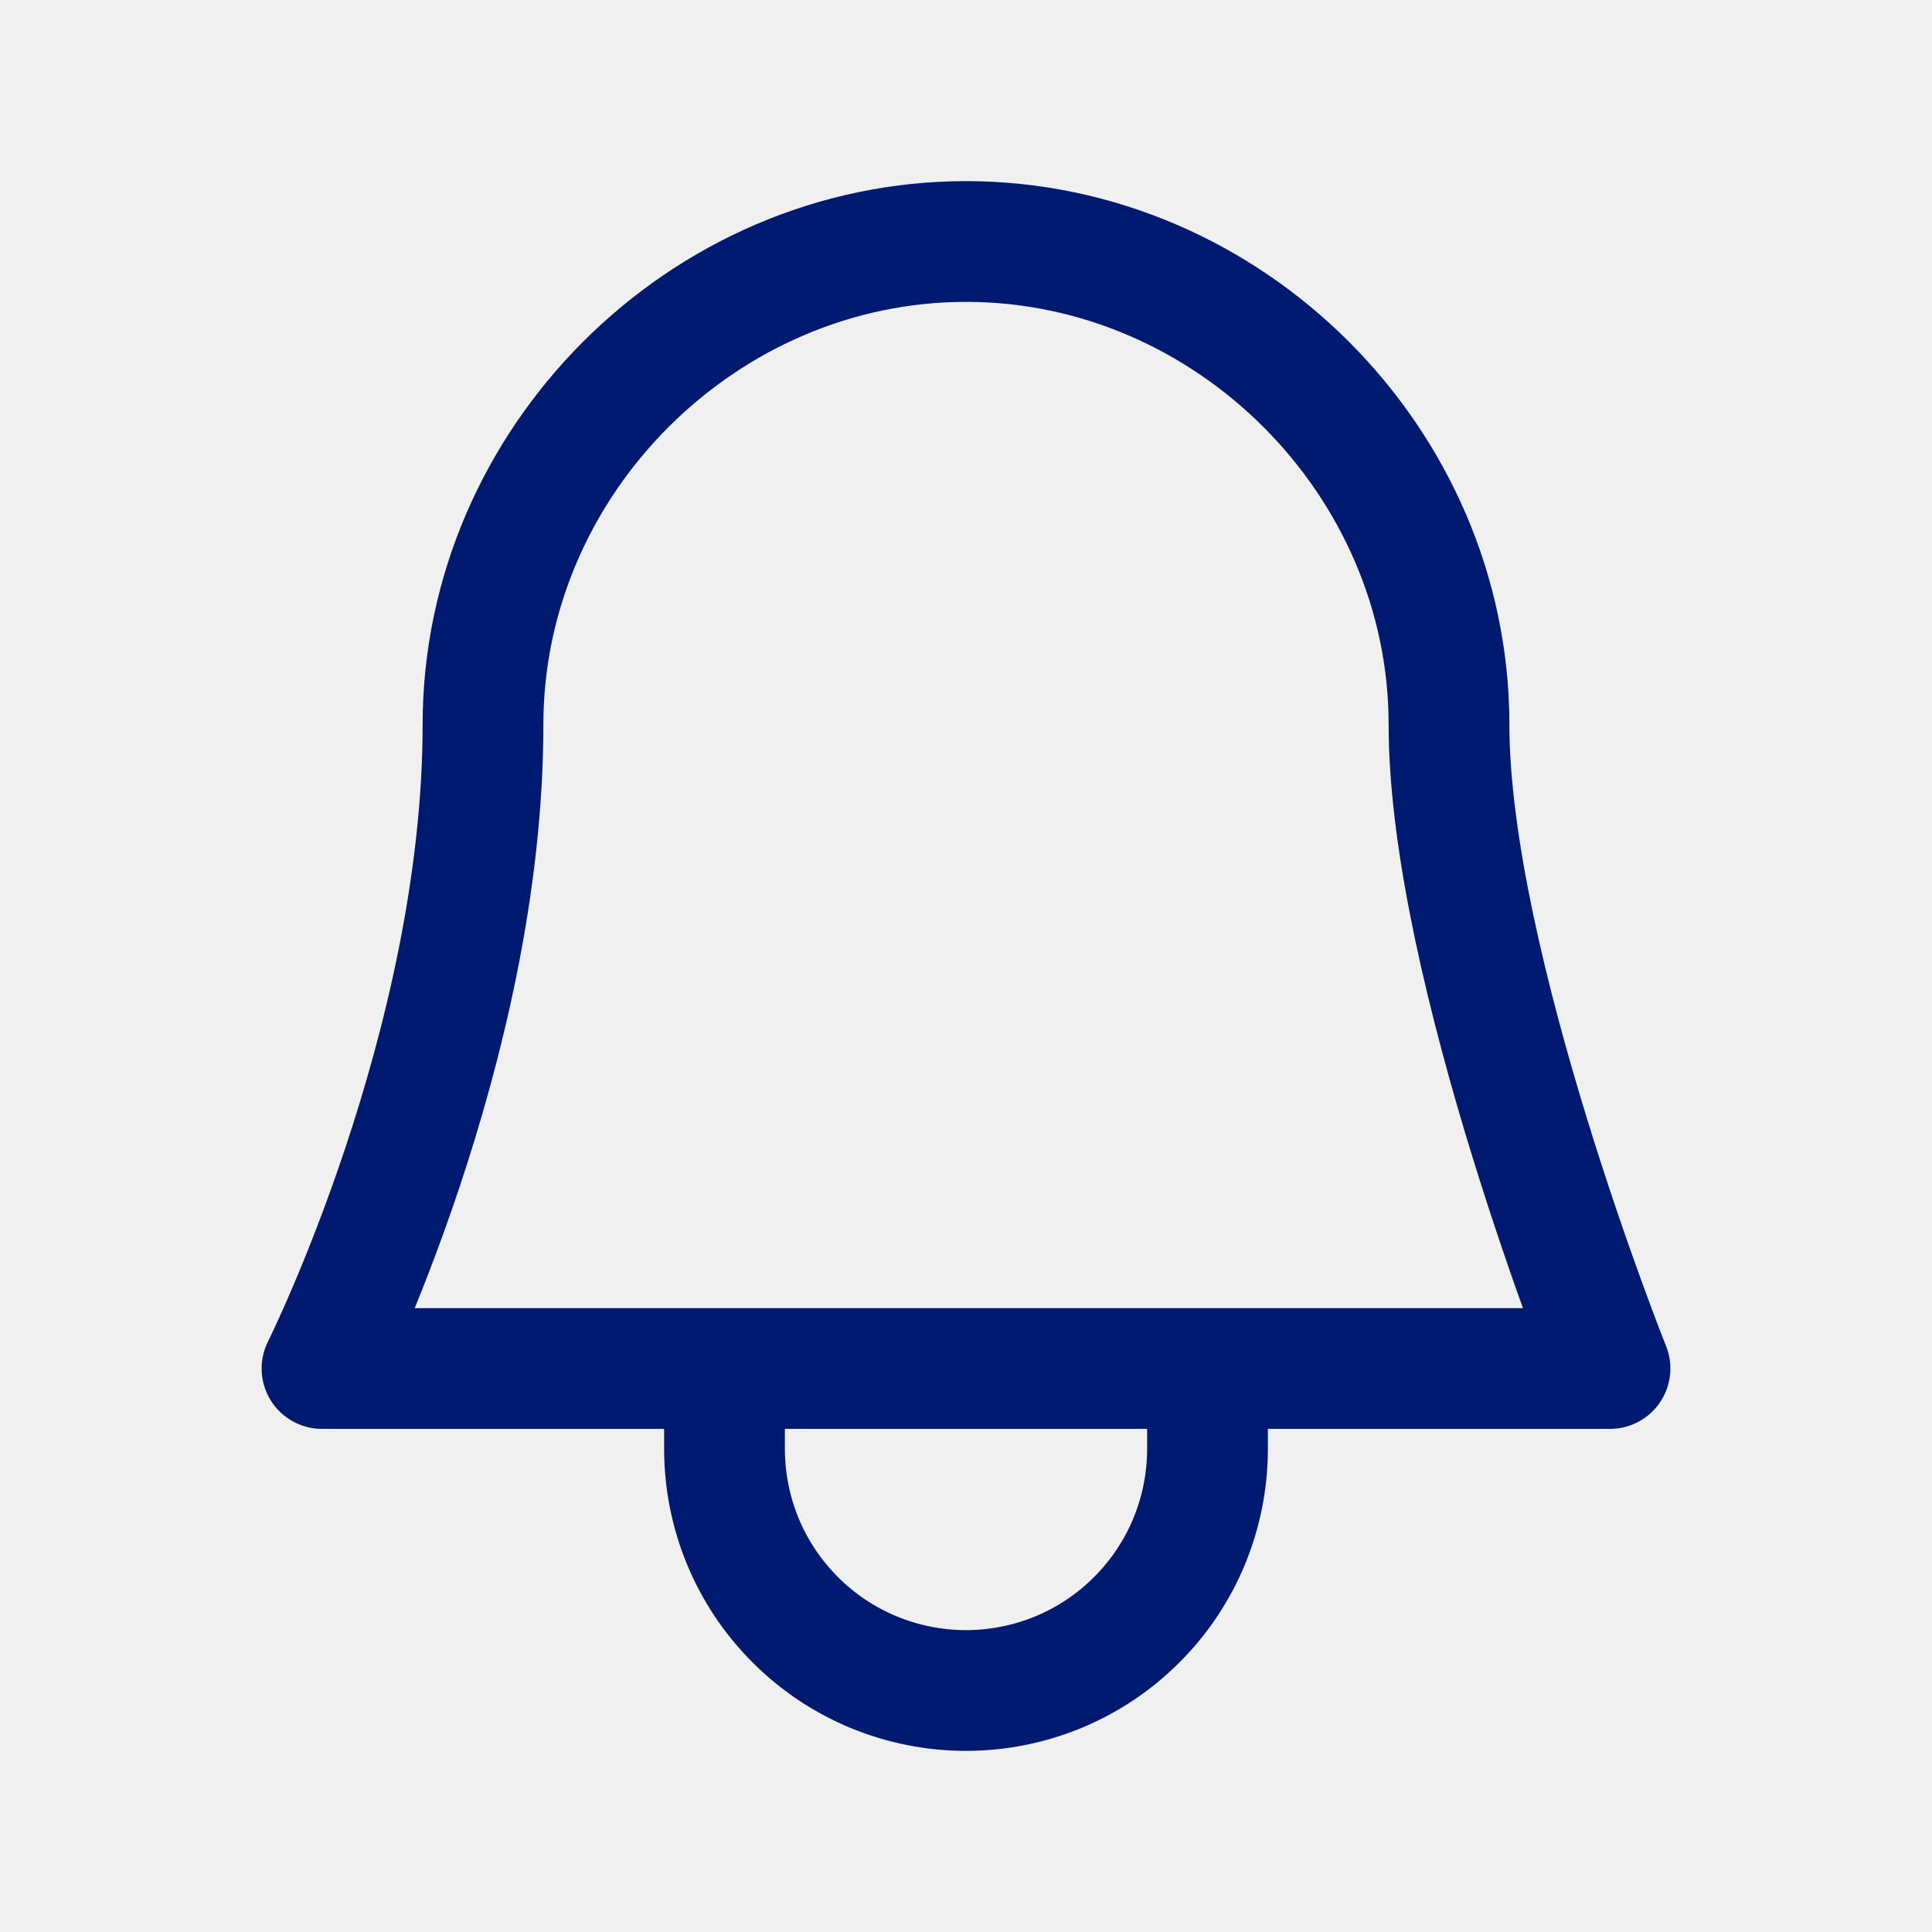
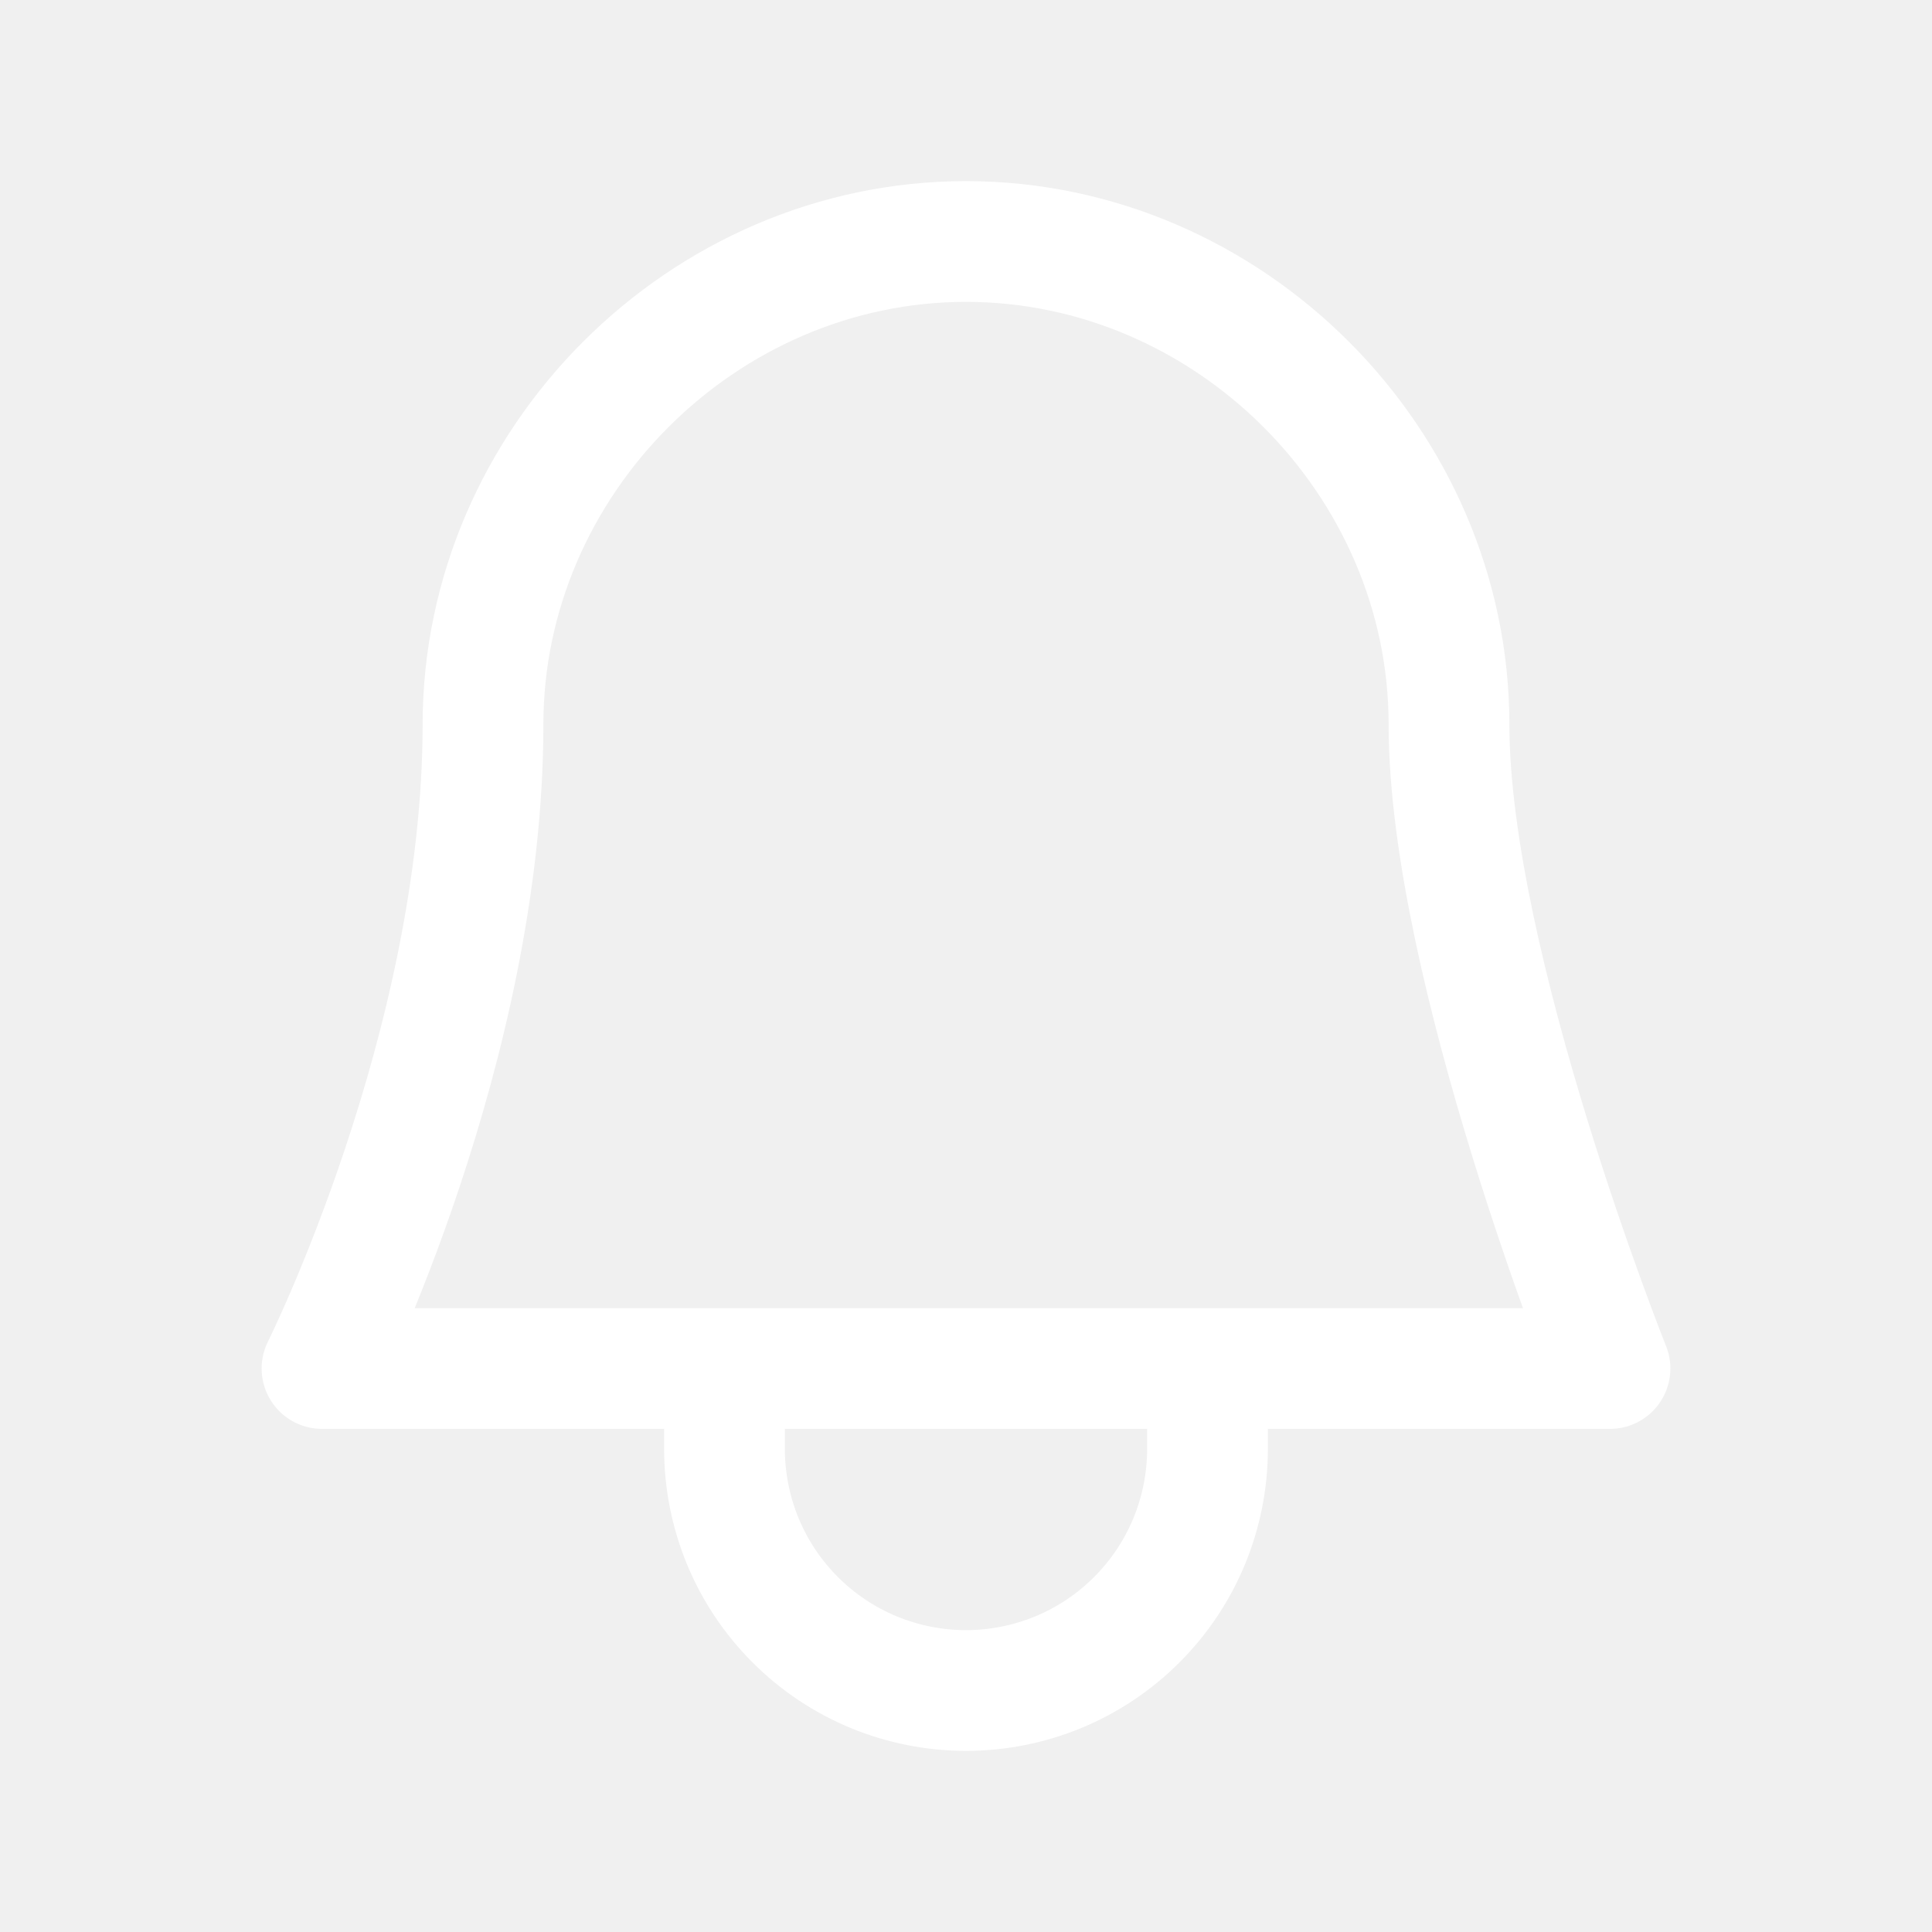
<svg xmlns="http://www.w3.org/2000/svg" width="24" height="24" viewBox="0 0 24 24" fill="none">
-   <path d="M9 17V18C9 18.394 9.078 18.784 9.228 19.148C9.379 19.512 9.6 19.843 9.879 20.121C10.157 20.4 10.488 20.621 10.852 20.772C11.216 20.922 11.606 21 12 21C12.394 21 12.784 20.922 13.148 20.772C13.512 20.621 13.843 20.4 14.121 20.121C14.4 19.843 14.621 19.512 14.772 19.148C14.922 18.784 15 18.394 15 18V17M18 9C18 12 20 17 20 17H4C4 17 6 13 6 9C6 5.732 8.732 3 12 3C15.268 3 18 5.732 18 9Z" stroke="#001A72" stroke-width="1.5" stroke-linecap="round" stroke-linejoin="round" />
+   <path d="M9 17V18C9 18.394 9.078 18.784 9.228 19.148C9.379 19.512 9.6 19.843 9.879 20.121C10.157 20.4 10.488 20.621 10.852 20.772C11.216 20.922 11.606 21 12 21C12.394 21 12.784 20.922 13.148 20.772C13.512 20.621 13.843 20.4 14.121 20.121C14.4 19.843 14.621 19.512 14.772 19.148C14.922 18.784 15 18.394 15 18V17M18 9C18 12 20 17 20 17H4C4 17 6 13 6 9C6 5.732 8.732 3 12 3C15.268 3 18 5.732 18 9Z" stroke="#ffffff" stroke-width="1.5" stroke-linecap="round" stroke-linejoin="round" />
</svg>
